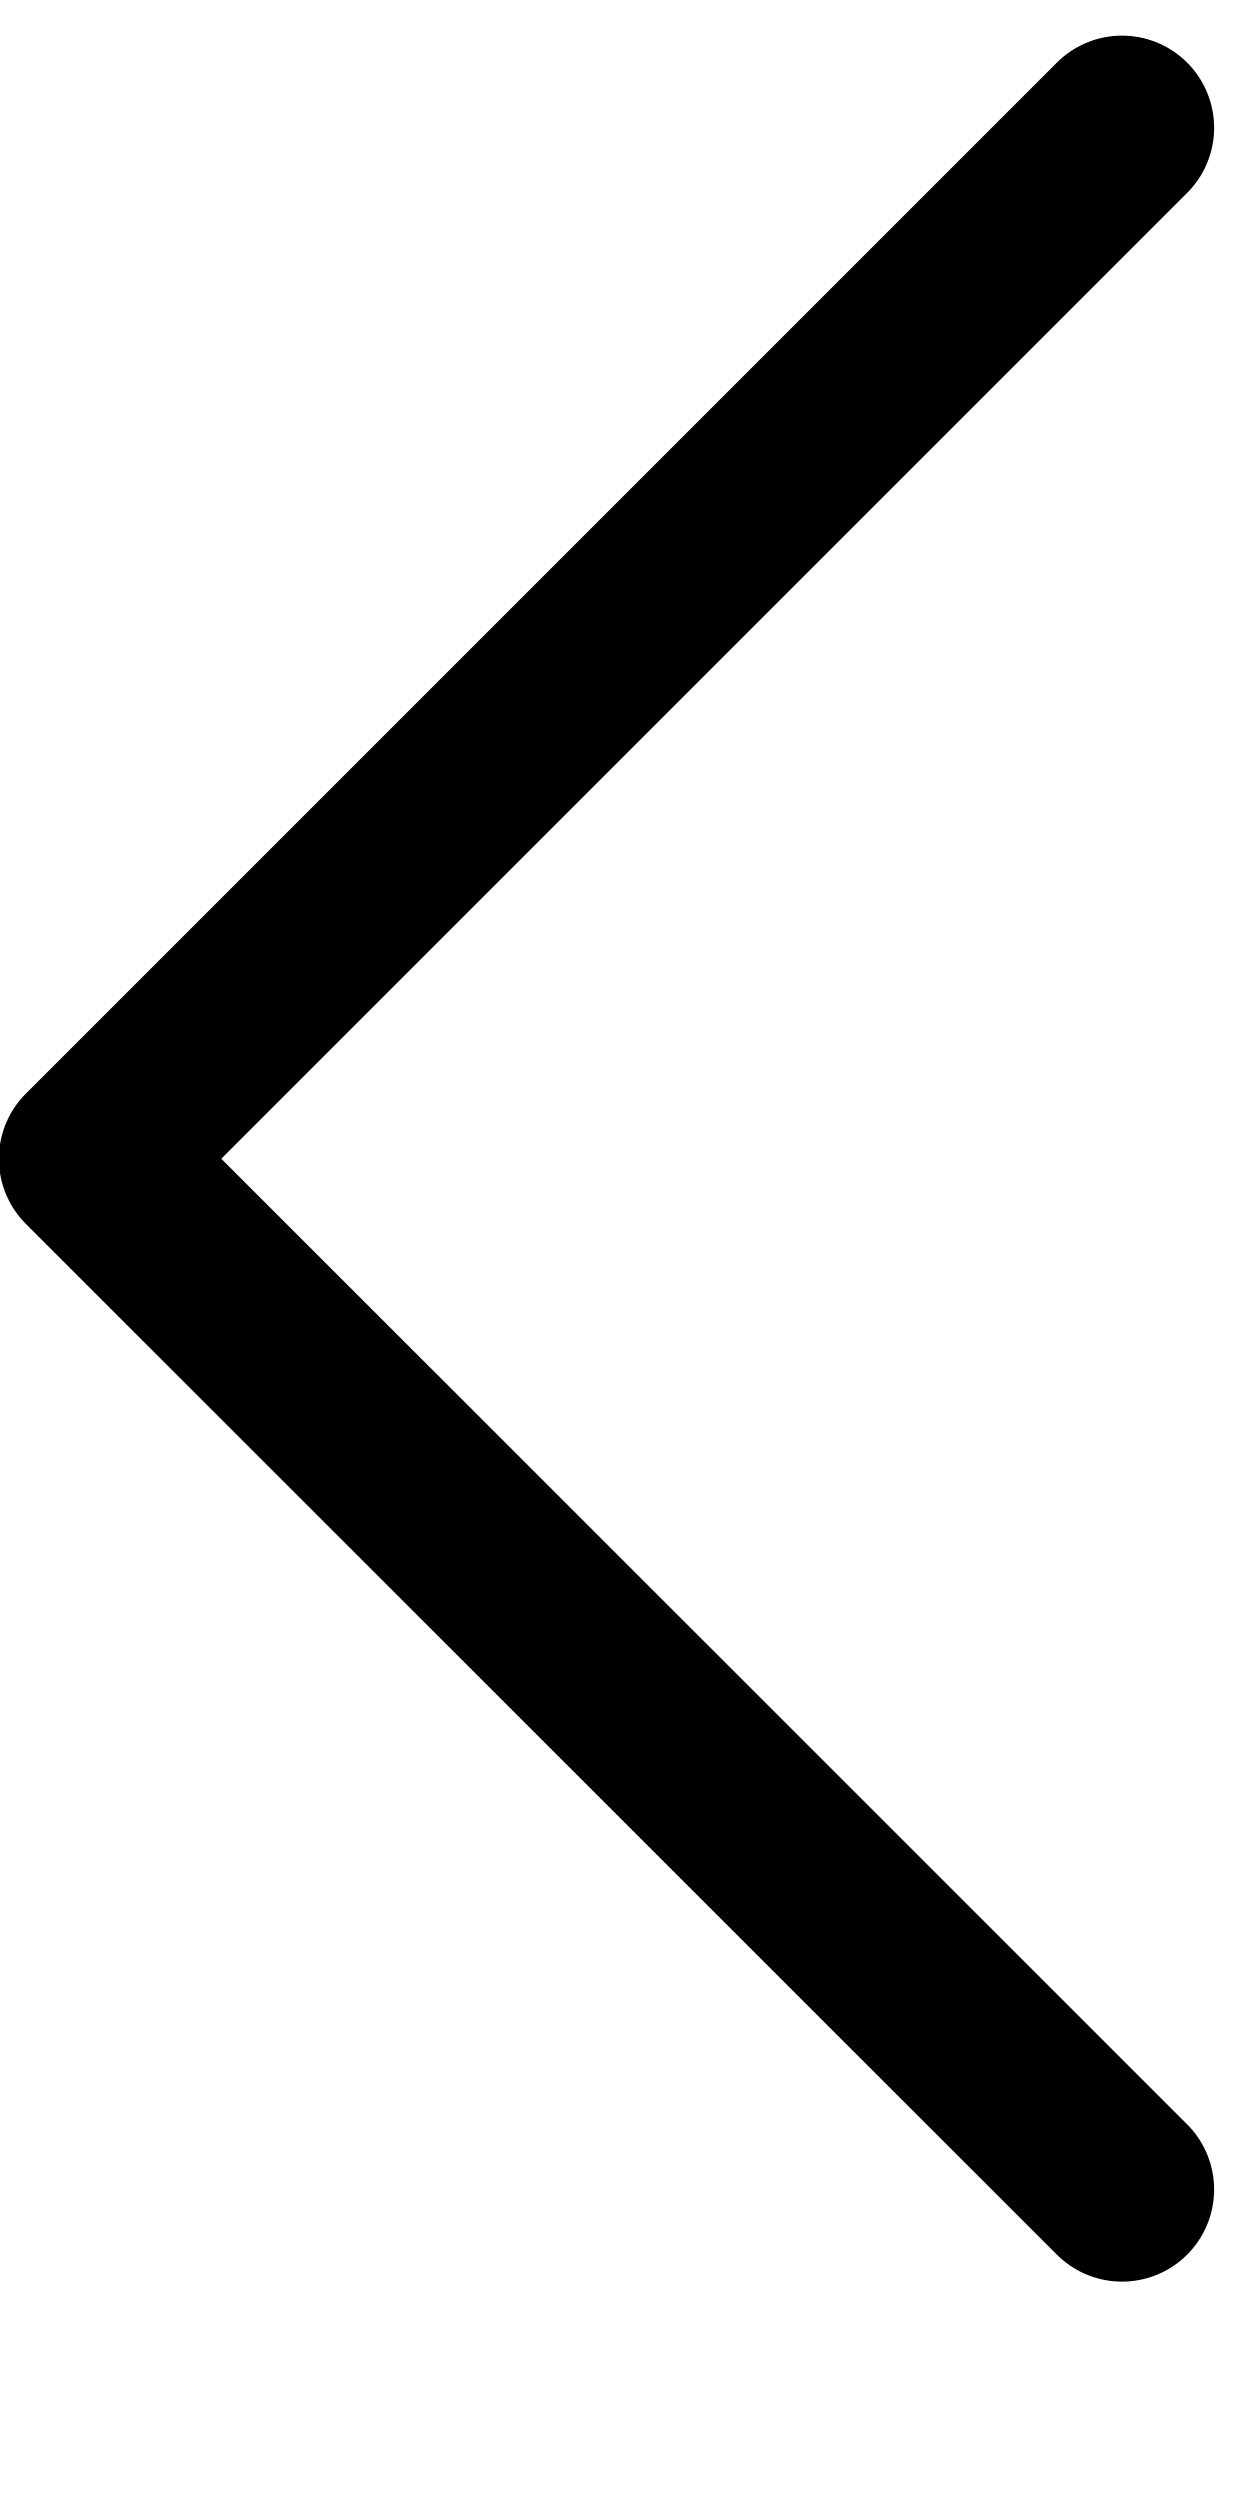
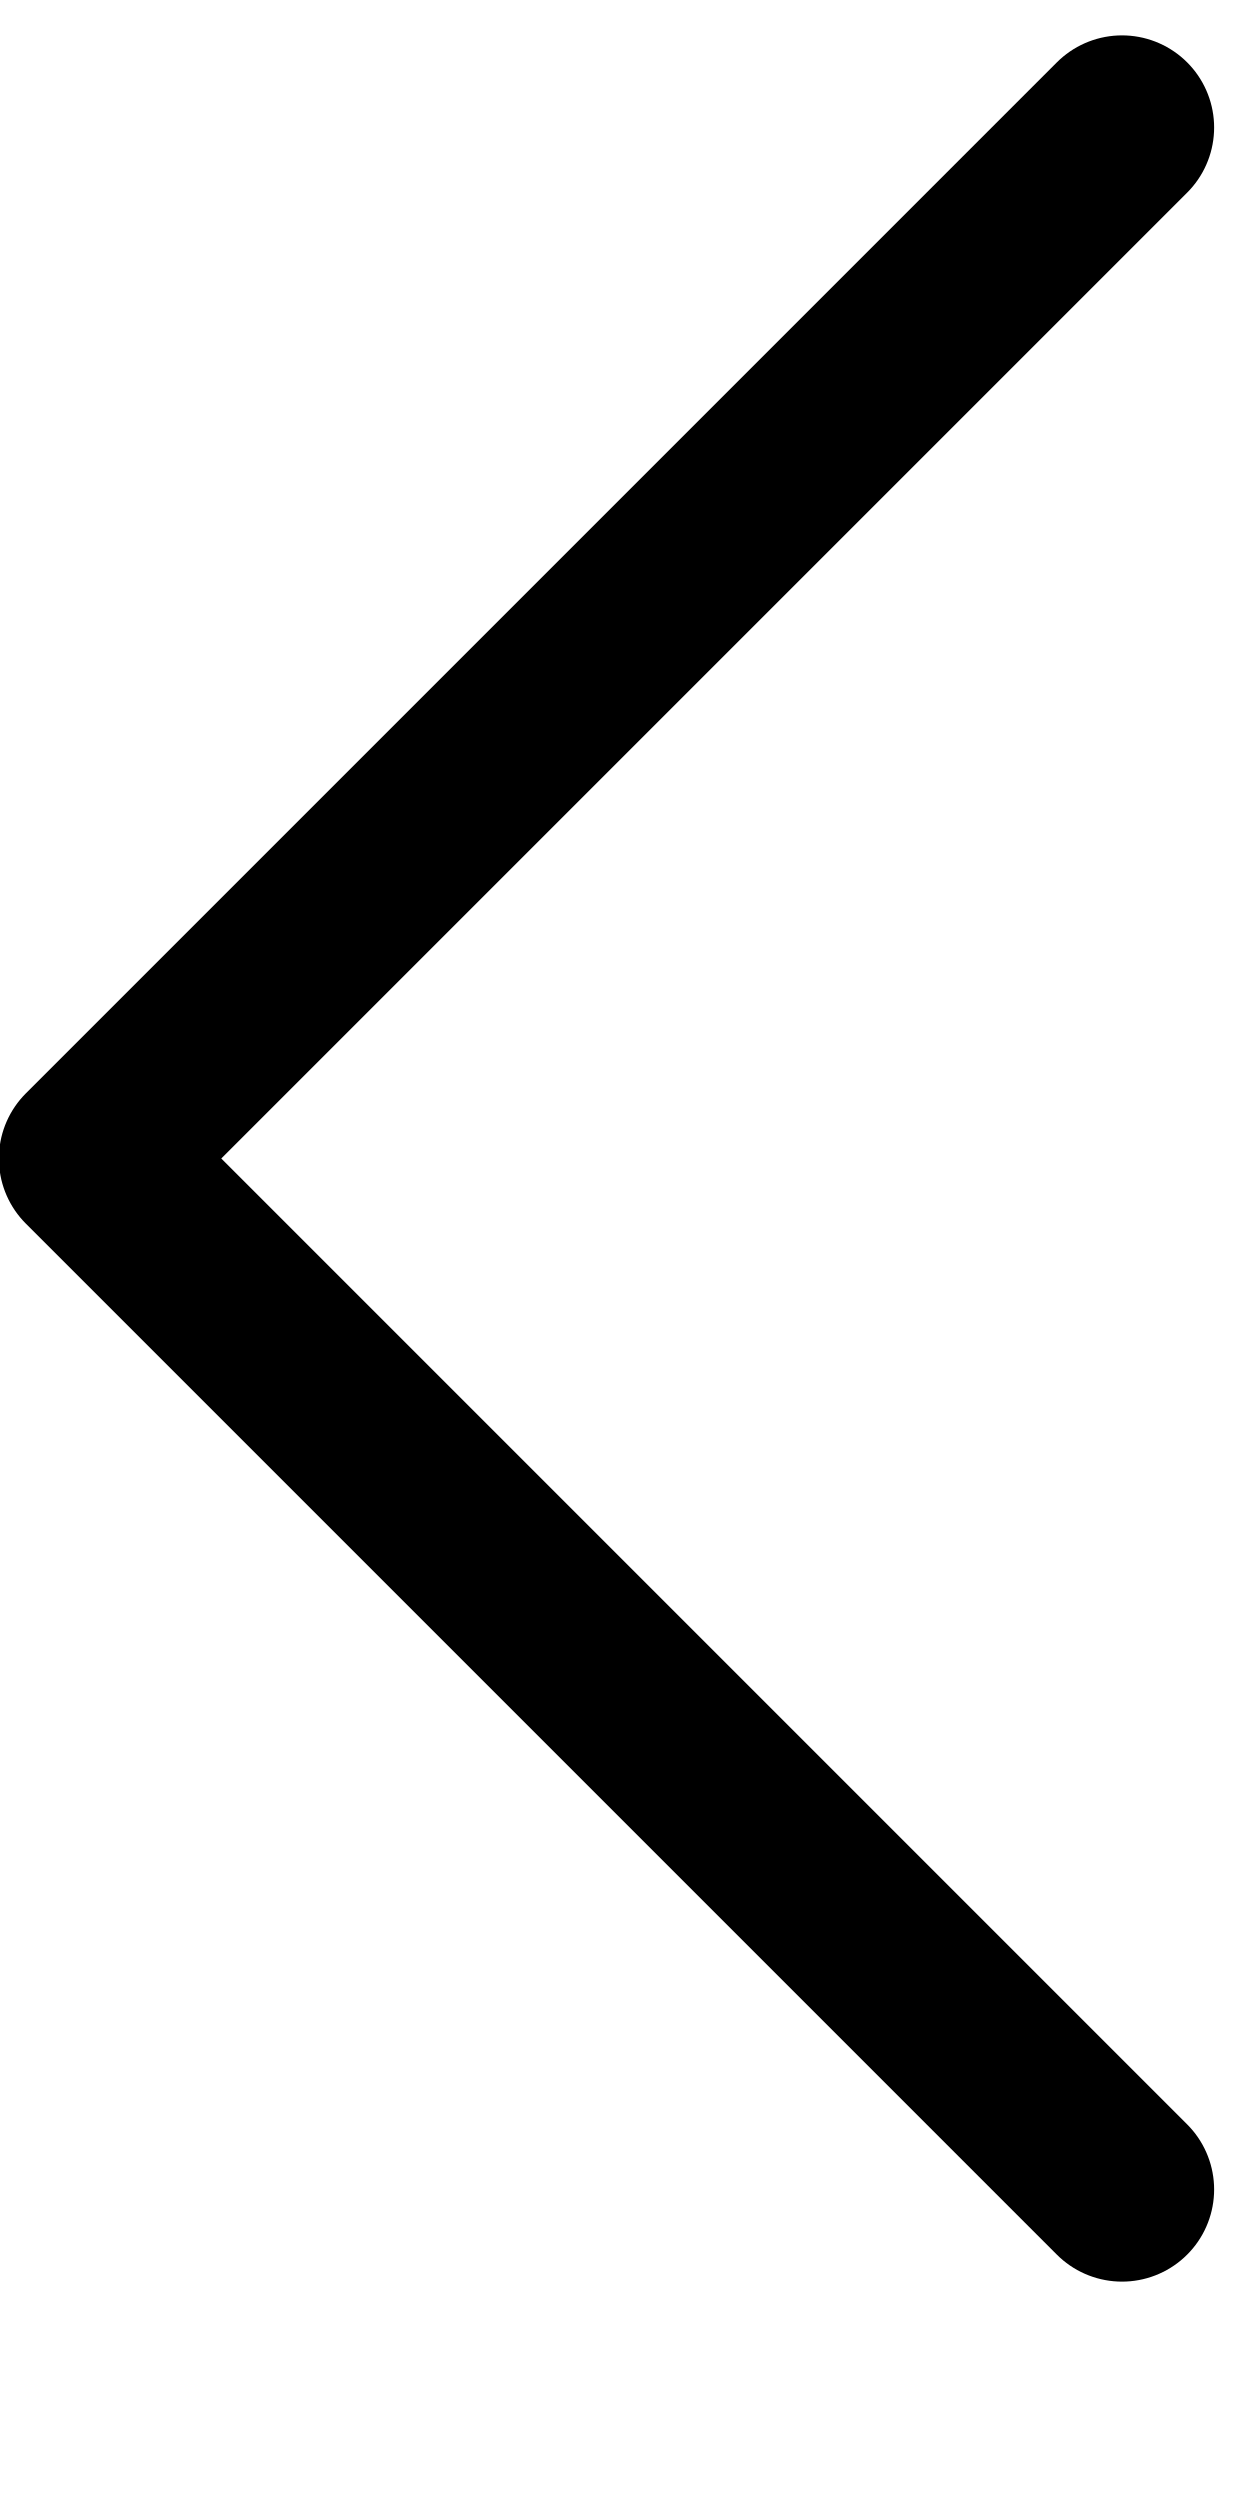
- <svg xmlns="http://www.w3.org/2000/svg" width="5" height="10" viewBox="0 0 5 10" fill="none">
-   <path d="M4.488 0.511L0.364 4.635L4.488 8.758" stroke="black" stroke-width="0.737" stroke-linecap="round" stroke-linejoin="round" />
+ <svg xmlns="http://www.w3.org/2000/svg" fill="none" height="10" viewBox="0 0 5 10" width="5">
+   <path d="m4.488.51-4.124 4.124 4.124 4.124" stroke="#000" stroke-linecap="round" stroke-linejoin="round" stroke-width=".737" />
</svg>
